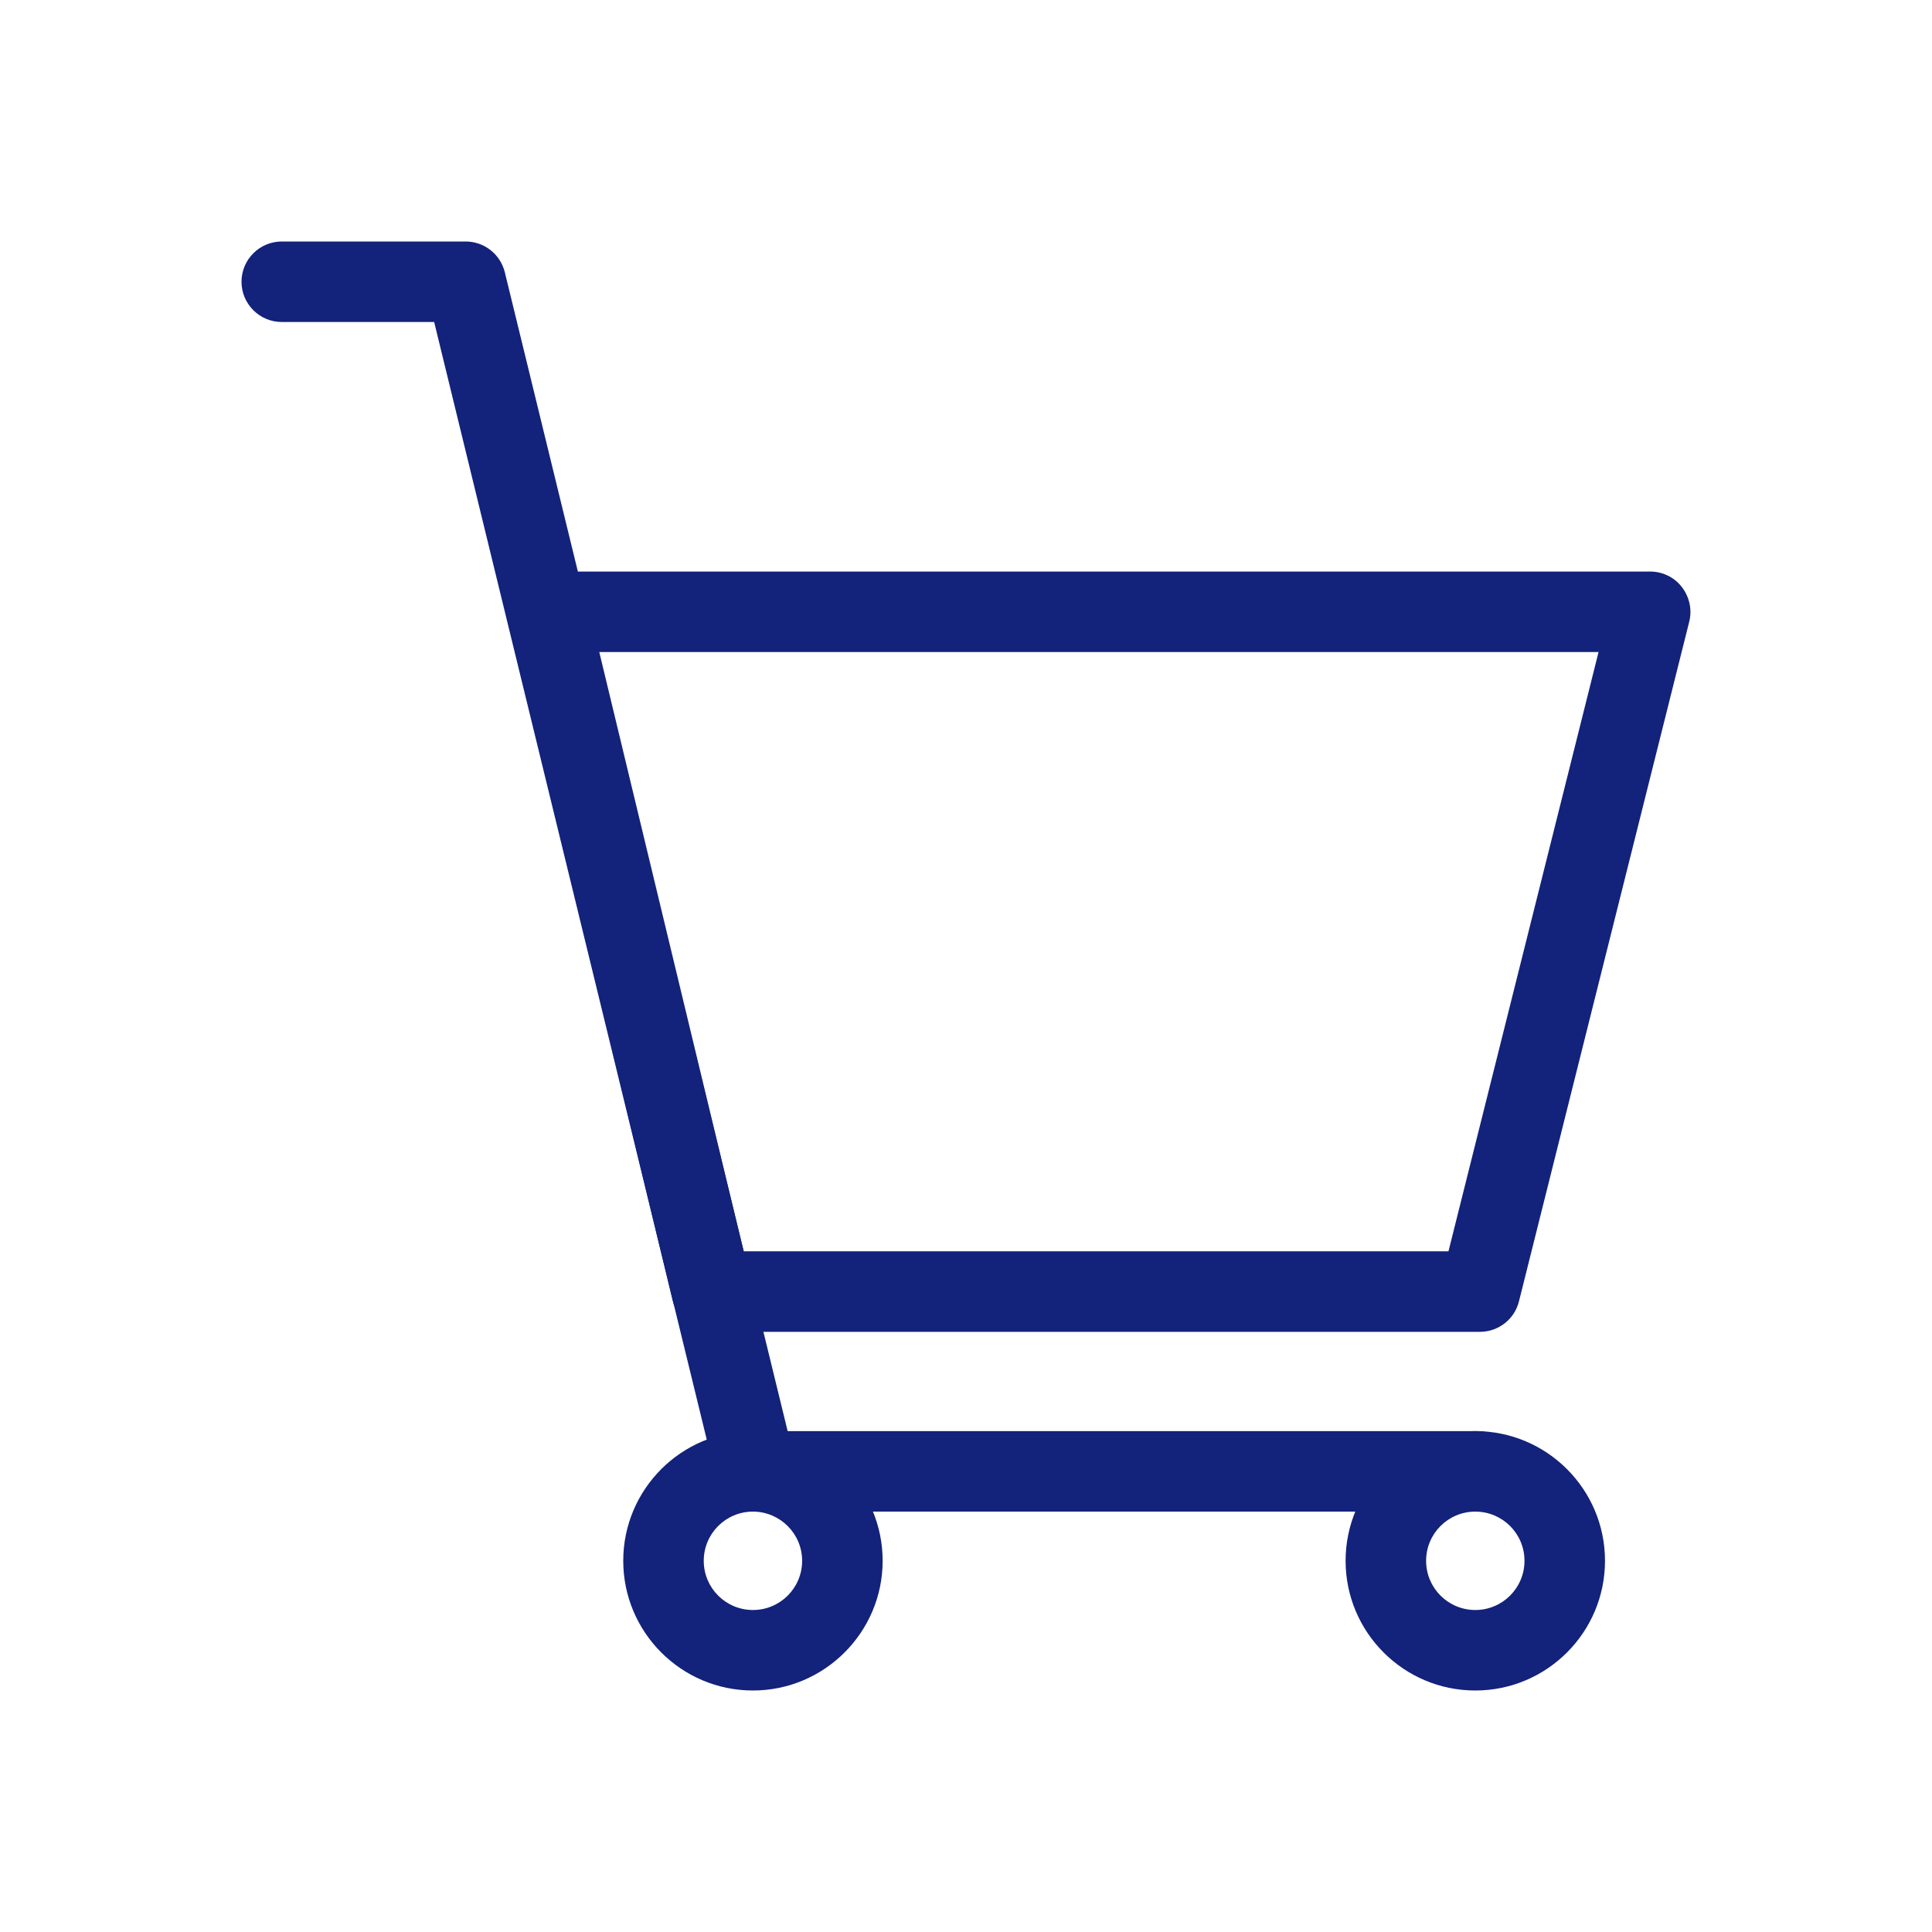
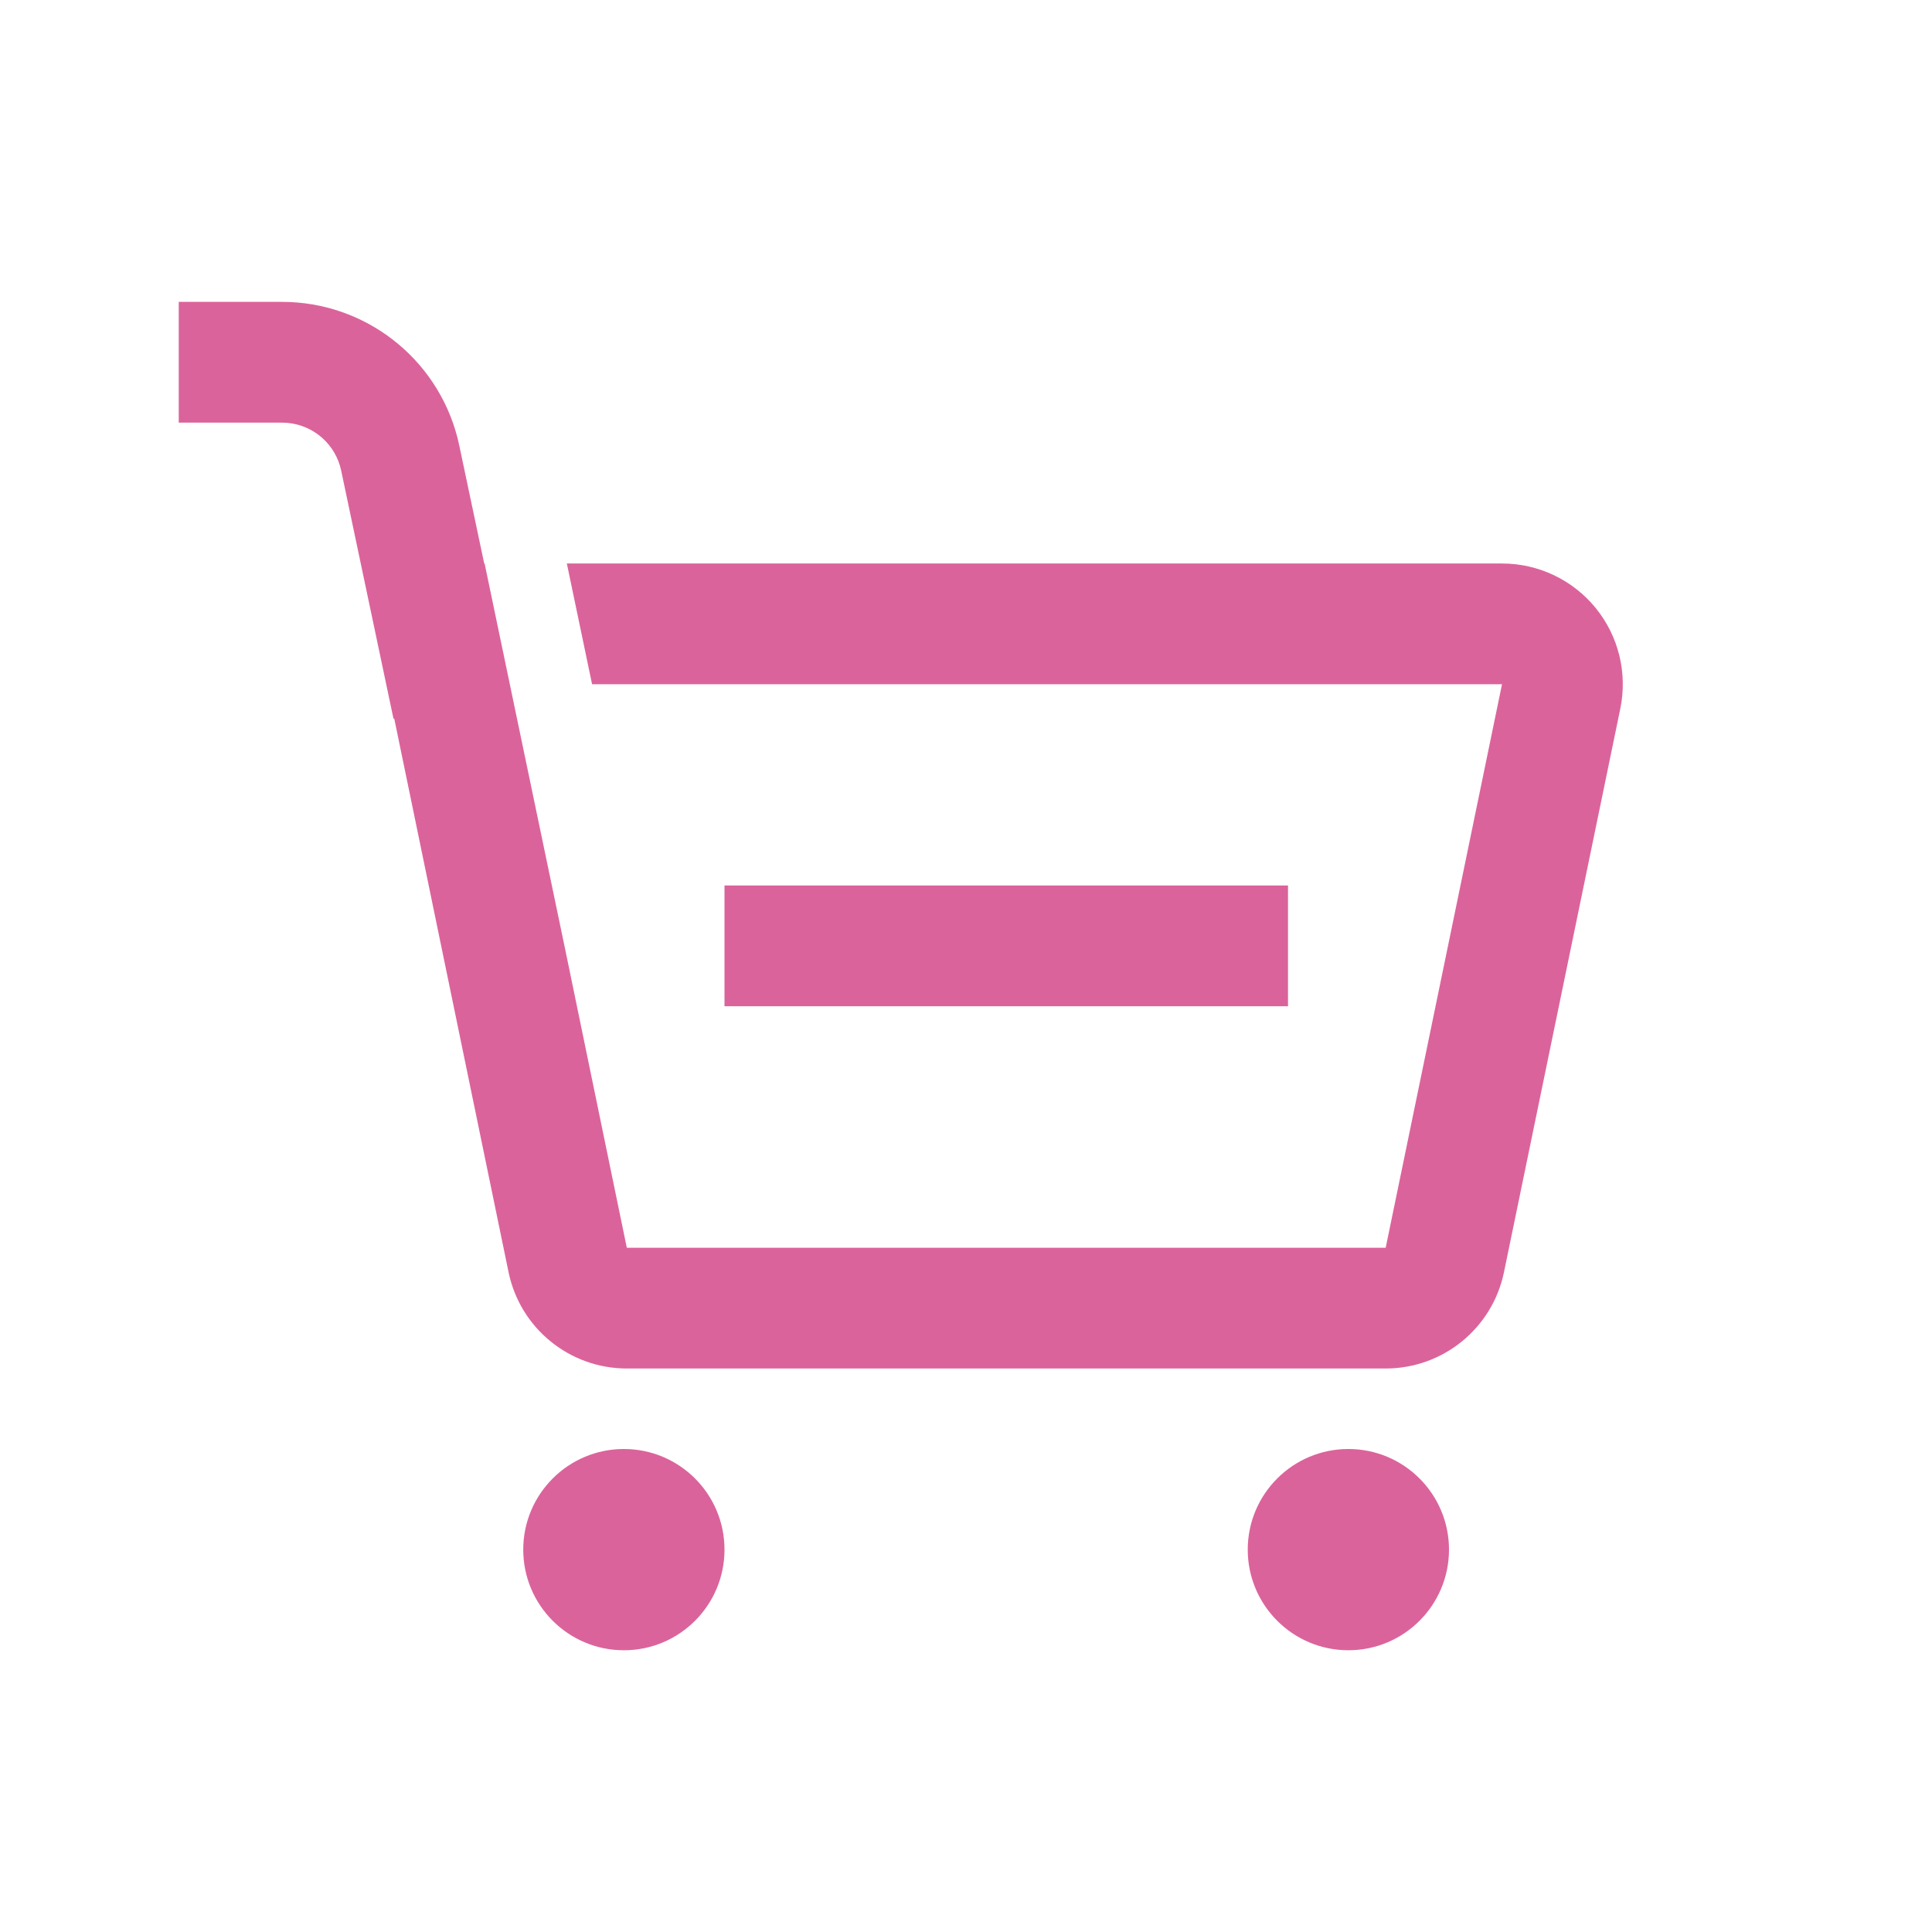
- <svg xmlns="http://www.w3.org/2000/svg" t="1596091095294" class="icon" viewBox="0 0 1024 1024" version="1.1" p-id="3748" width="200" height="200">
+ <svg xmlns="http://www.w3.org/2000/svg" t="1596121750848" class="icon" viewBox="0 0 1024 1024" version="1.1" p-id="7512" width="200" height="200">
  <defs>
    <style type="text/css" />
  </defs>
-   <path d="M784.403 705.896H377.363c-9.861 0-18.394-6.732-20.764-16.308l-86.85-360.296c-1.517-6.353-0.095-13.084 3.982-18.204 4.077-5.12 10.24-8.154 16.782-8.154h584.154c6.542 0 12.8 3.034 16.782 8.249s5.499 11.947 3.887 18.299l-90.264 360.296c-2.37 9.481-10.904 16.119-20.67 16.119z m-390.258-42.667h373.57l79.55-317.63H317.63l76.516 317.63z" p-id="3749" fill="#13227a" />
-   <path d="M783.17 801.185H400.687c-9.861 0-18.394-6.732-20.764-16.308L230.116 170.667h-80.782c-11.757 0-21.333-9.576-21.333-21.333s9.576-21.333 21.333-21.333h97.47c9.861 0 18.394 6.732 20.764 16.308L417.47 758.519H783.17c11.757 0 21.333 9.576 21.333 21.333S794.927 801.185 783.17 801.185z" p-id="3750" fill="#13227a" />
-   <path d="M399.076 896c-37.926 0-68.741-30.815-68.741-68.741s30.815-68.741 68.741-68.741 68.741 30.815 68.741 68.741-30.91 68.741-68.741 68.741z m0-94.815c-14.412 0-26.074 11.662-26.074 26.074s11.662 26.074 26.074 26.074 26.074-11.662 26.074-26.074S413.393 801.185 399.076 801.185zM781.938 896c-37.926 0-68.741-30.815-68.741-68.741s30.815-68.741 68.741-68.741 68.741 30.815 68.741 68.741-30.815 68.741-68.741 68.741z m0-94.815c-14.412 0-26.074 11.662-26.074 26.074s11.662 26.074 26.074 26.074 26.074-11.662 26.074-26.074-11.662-26.074-26.074-26.074z" p-id="3751" fill="#13227a" />
+   <path d="M330.667 768a53.333 53.333 0 1 1 0 106.667 53.333 53.333 0 0 1 0-106.667z m384 0a53.333 53.333 0 1 1 0 106.667 53.333 53.333 0 0 1 0-106.667zM94.763 160h54.741a96 96 0 0 1 92.907 71.787l1.024 4.395L256.64 298.667h0.213l42.88 205.333L332.224 661.333h402.219l61.653-298.667H313.813l-13.376-64h495.68a64 64 0 0 1 62.677 76.949l-61.653 298.667A64 64 0 0 1 734.443 725.333H332.224a64 64 0 0 1-62.677-51.051l-60.587-293.419-0.405 0.085-27.733-131.563a32 32 0 0 0-28.309-25.237l-2.987-0.149H94.741v-64h54.741zM682.667 469.333v64H384v-64h298.667z" p-id="7513" fill="#db639b" />
</svg>
